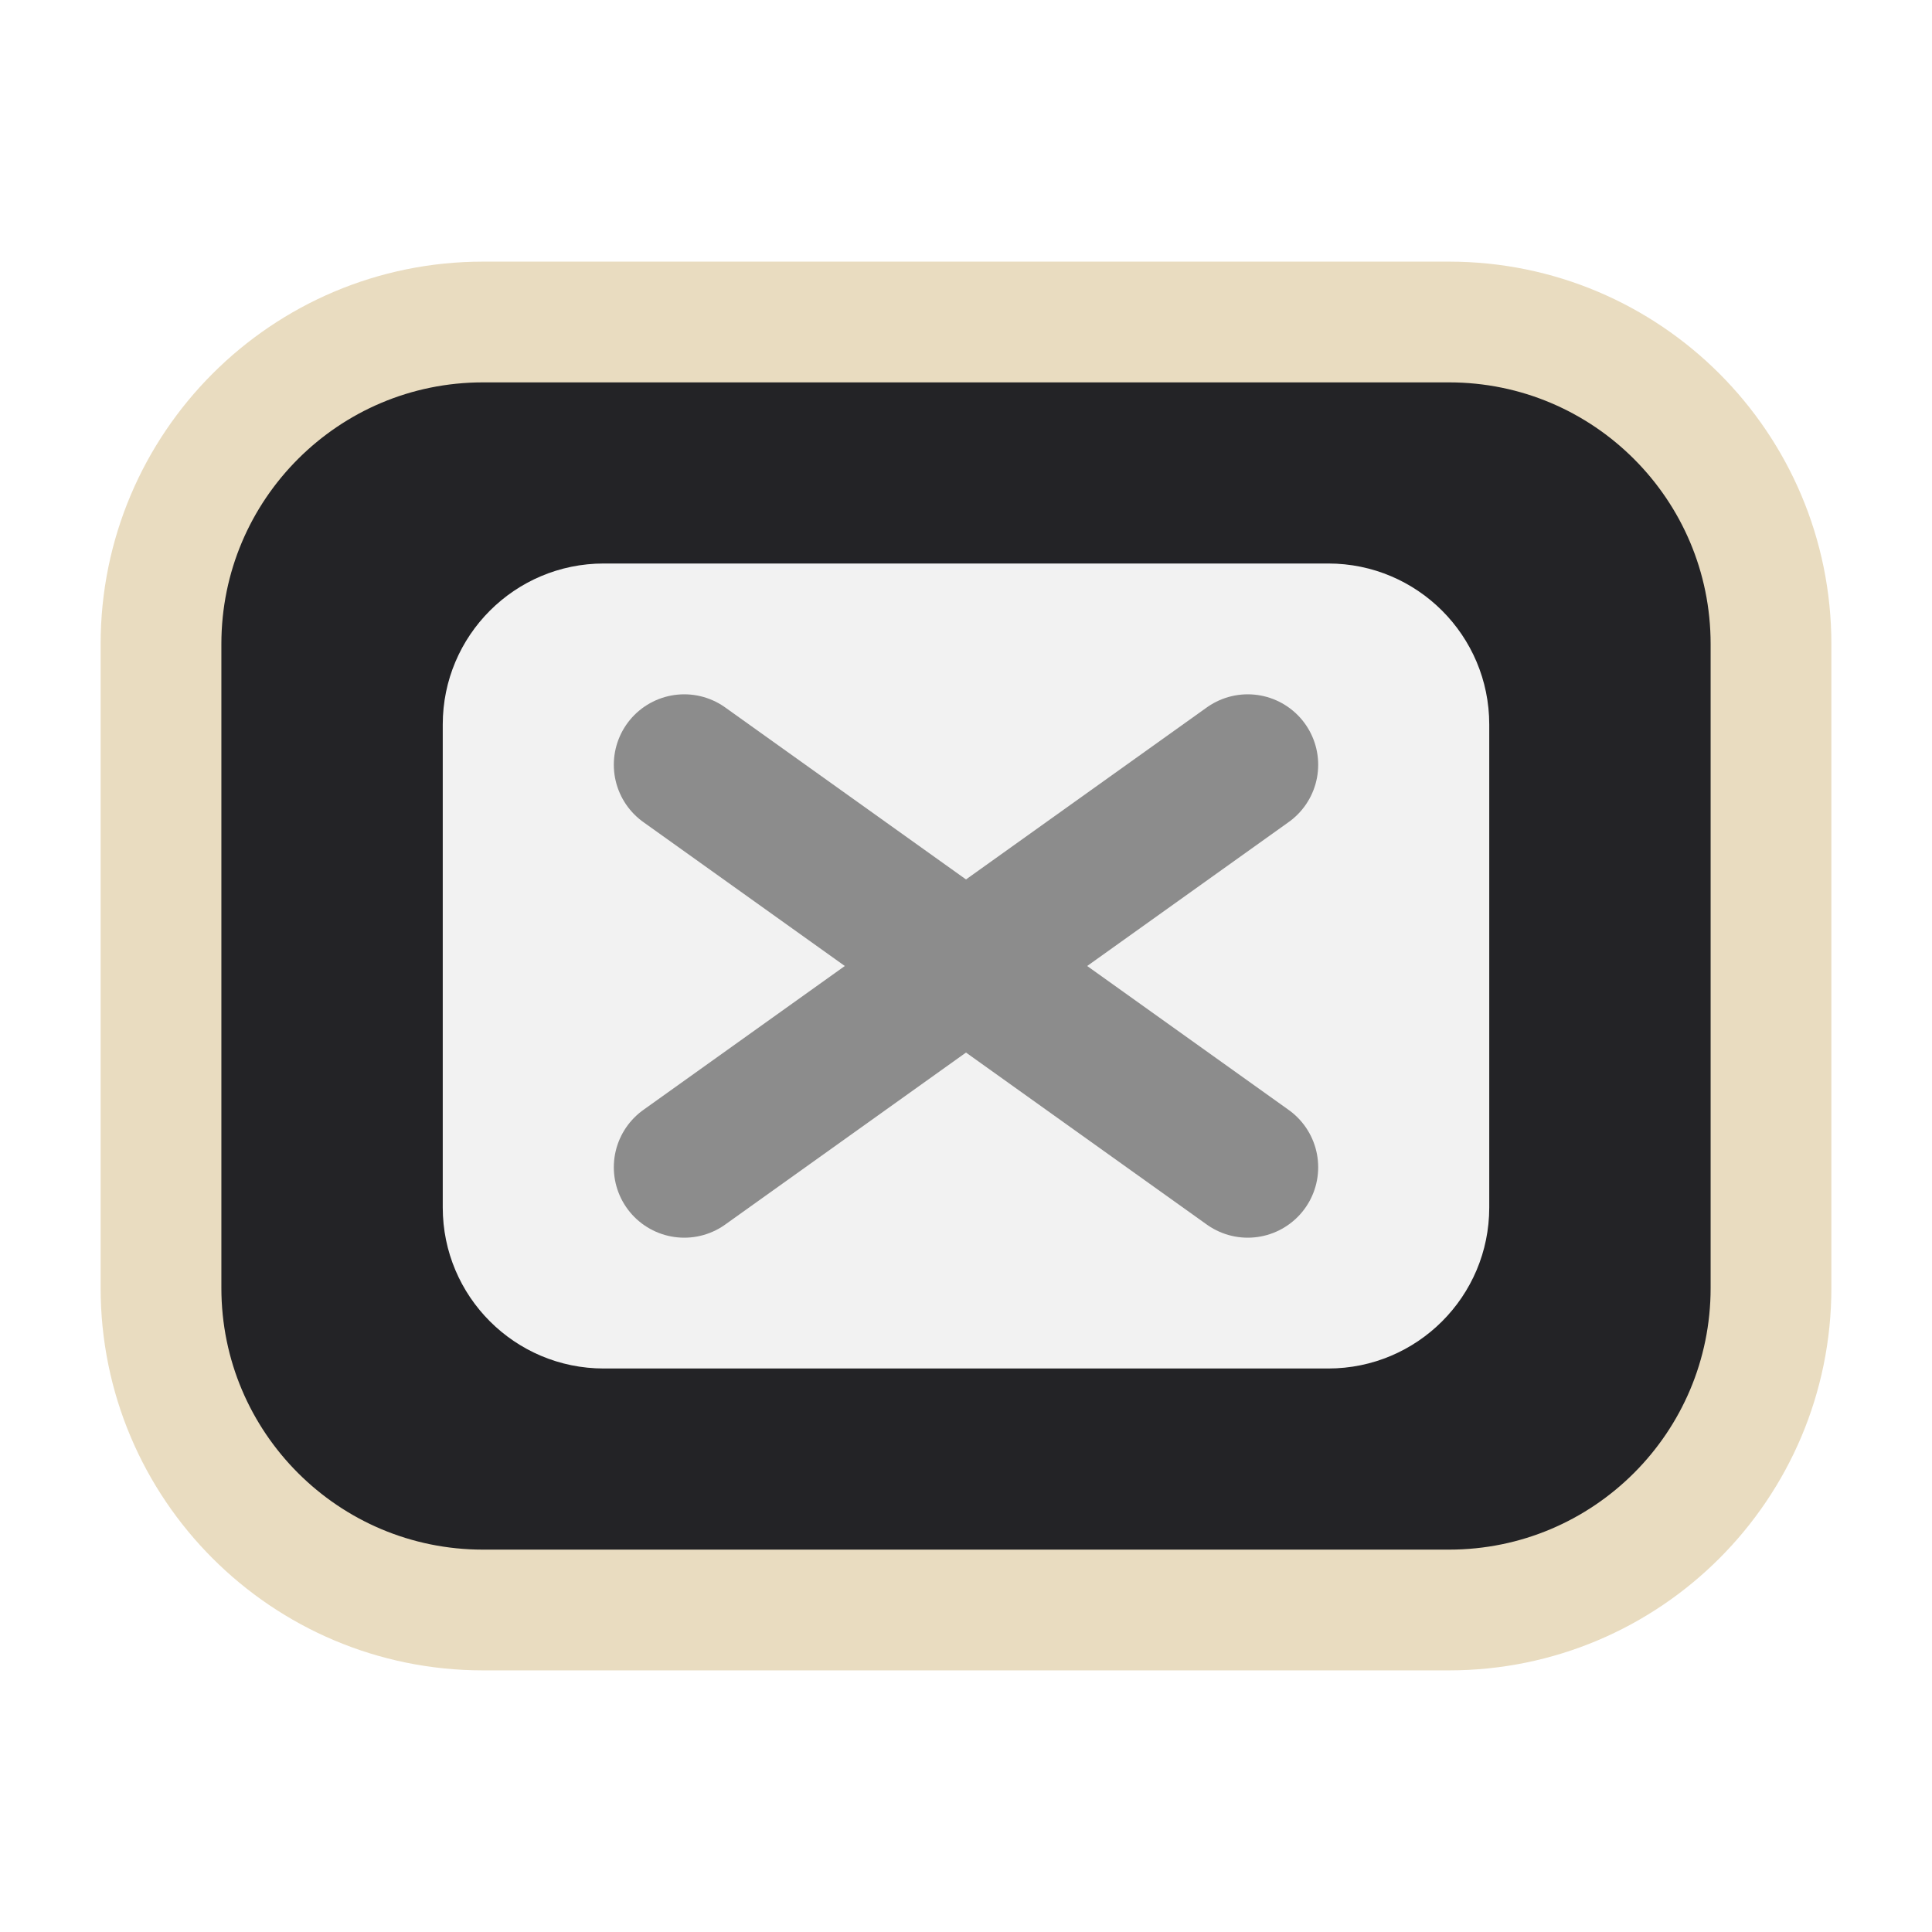
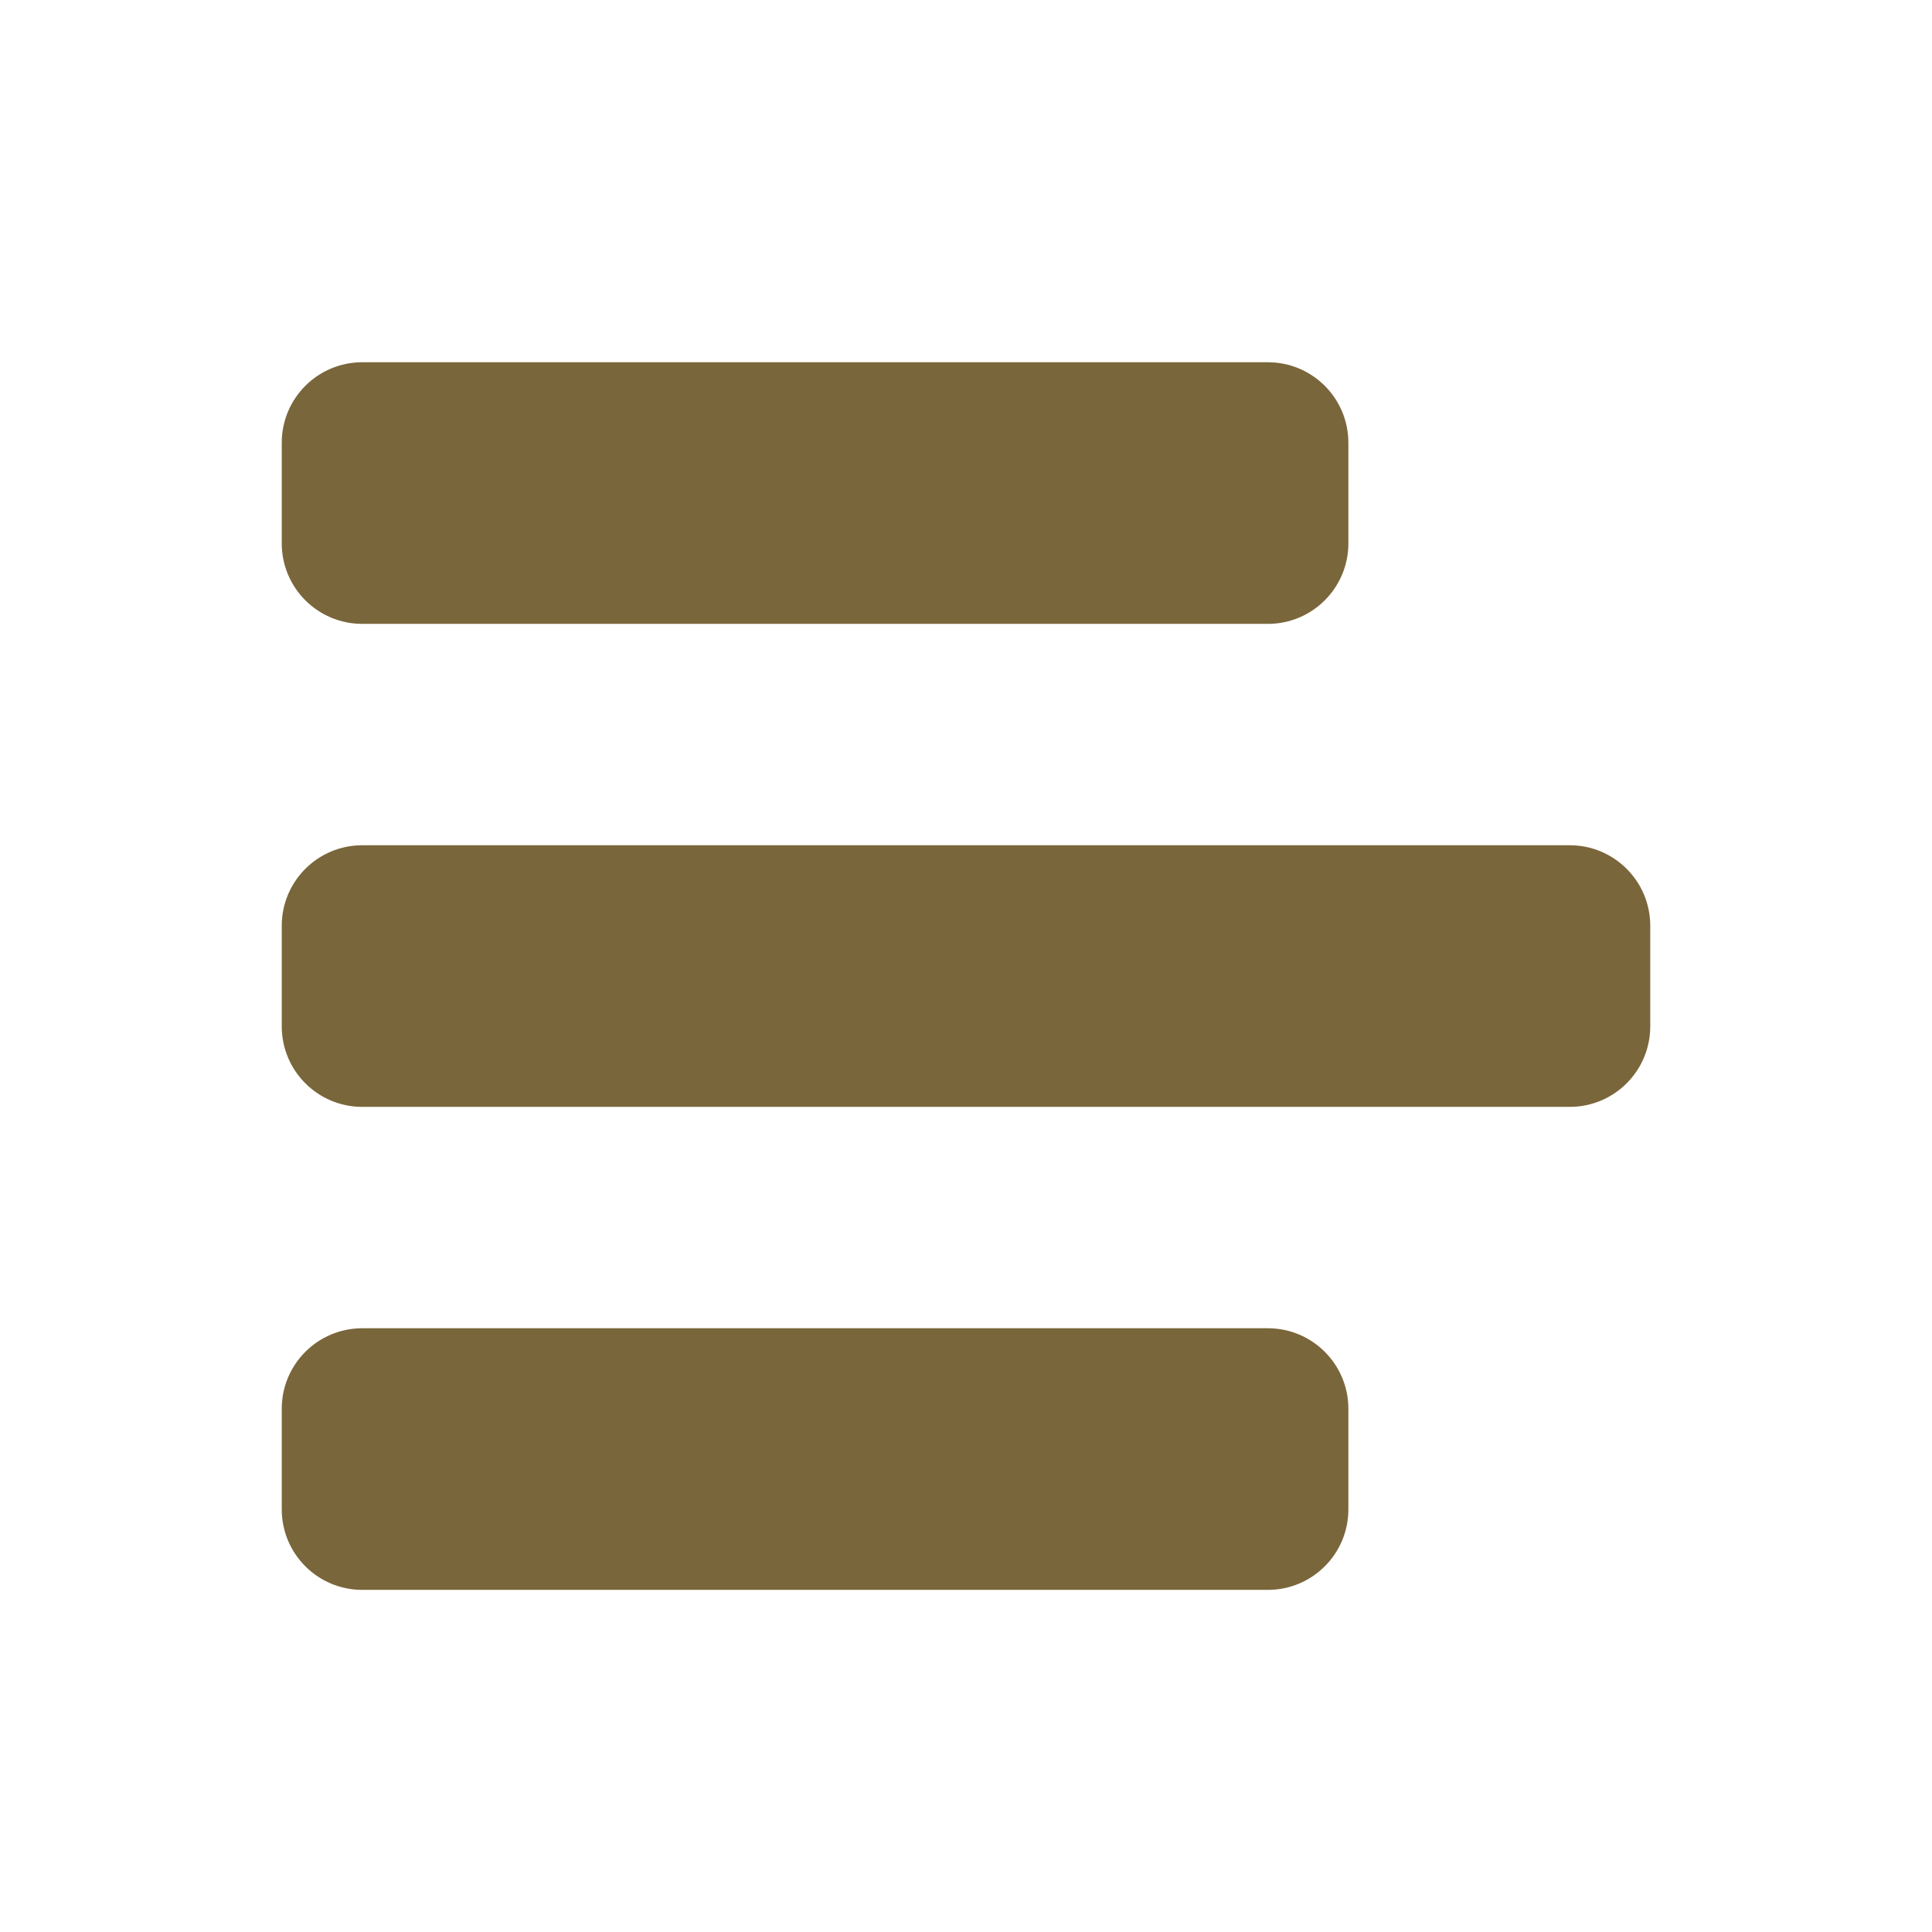
<svg xmlns="http://www.w3.org/2000/svg" width="96" height="96" viewBox="0 0 96 96" fill="none">
-   <rect x="8" y="16" width="80" height="64" rx="16" fill="#232326" />
-   <rect x="8" y="16" width="80" height="64" rx="16" fill="none" stroke="#E9DCC0" stroke-width="6" />
-   <rect x="22" y="28" width="52" height="40" rx="8" fill="#F2F2F2" />
-   <path d="M34 38 L62 58" stroke="#8C8C8C" stroke-width="7" stroke-linecap="round" />
-   <path d="M62 38 L34 58" stroke="#8C8C8C" stroke-width="7" stroke-linecap="round" />
+   <g fill="#7A663B">
+     <rect x="14" y="18" width="53" height="13" rx="4" />
+     <rect x="14" y="42" width="68" height="13" rx="4" />
+     <rect x="14" y="66" width="53" height="13" rx="4" />
+   </g>
</svg>
